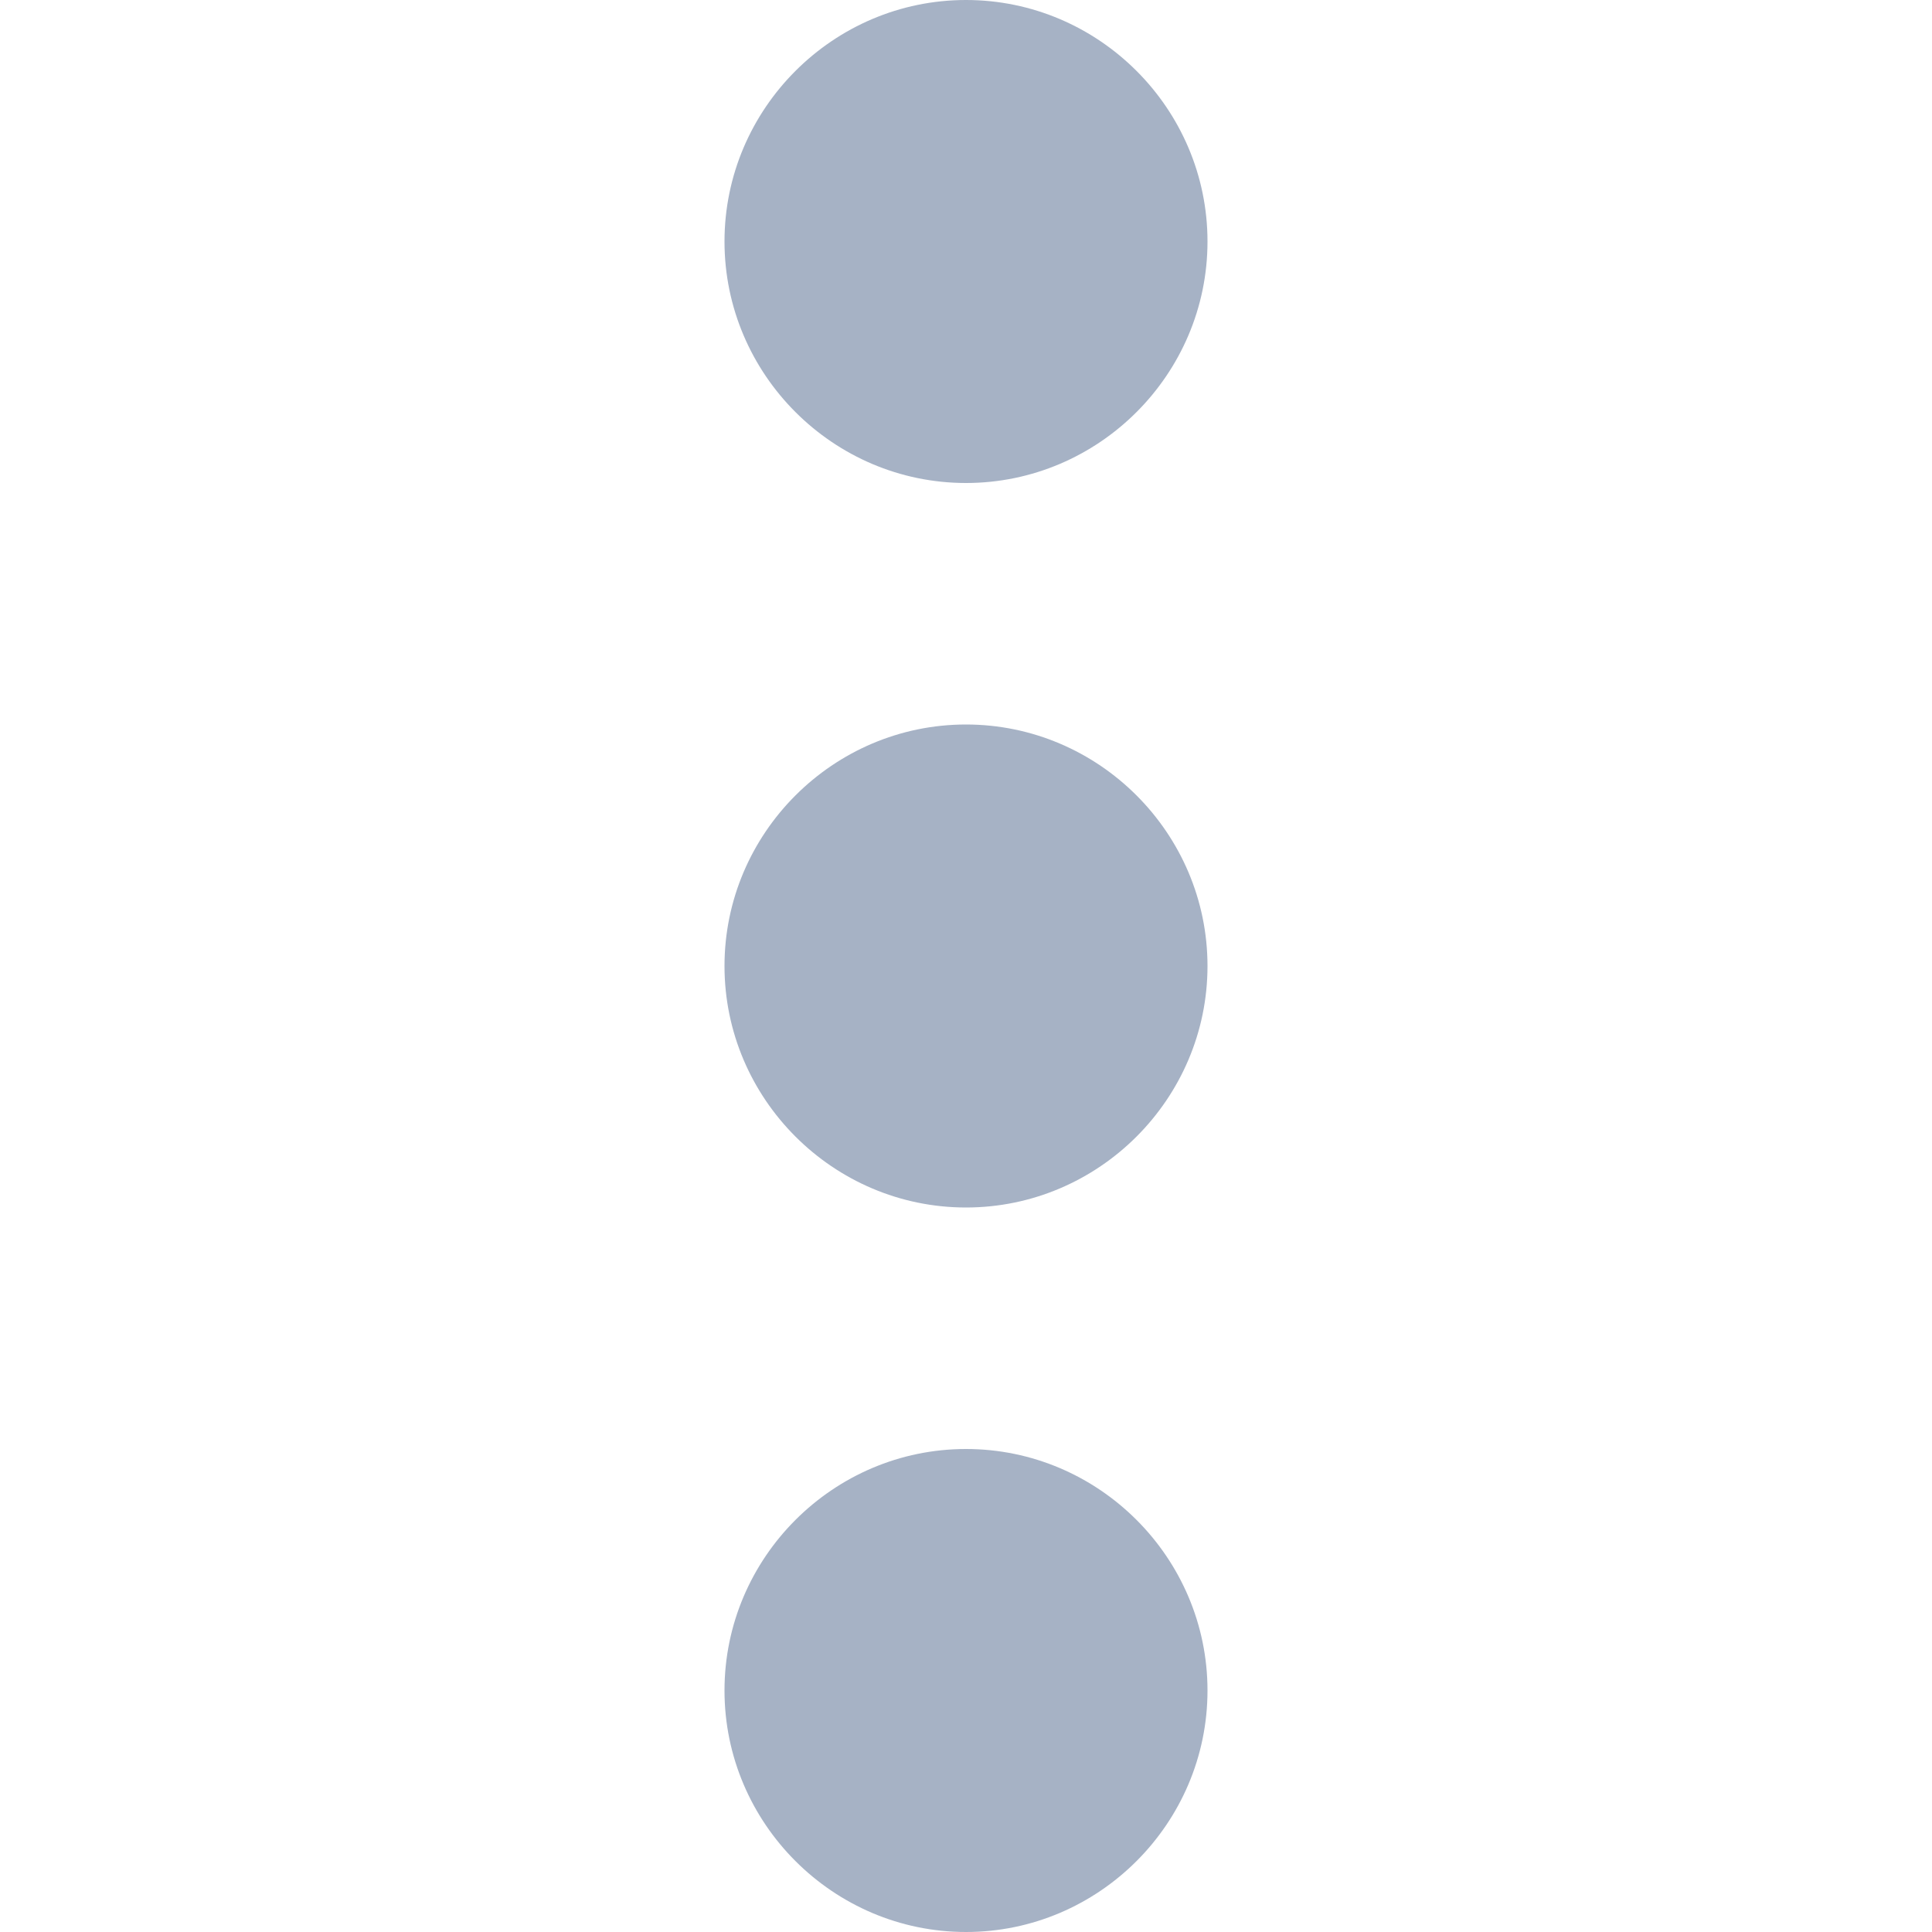
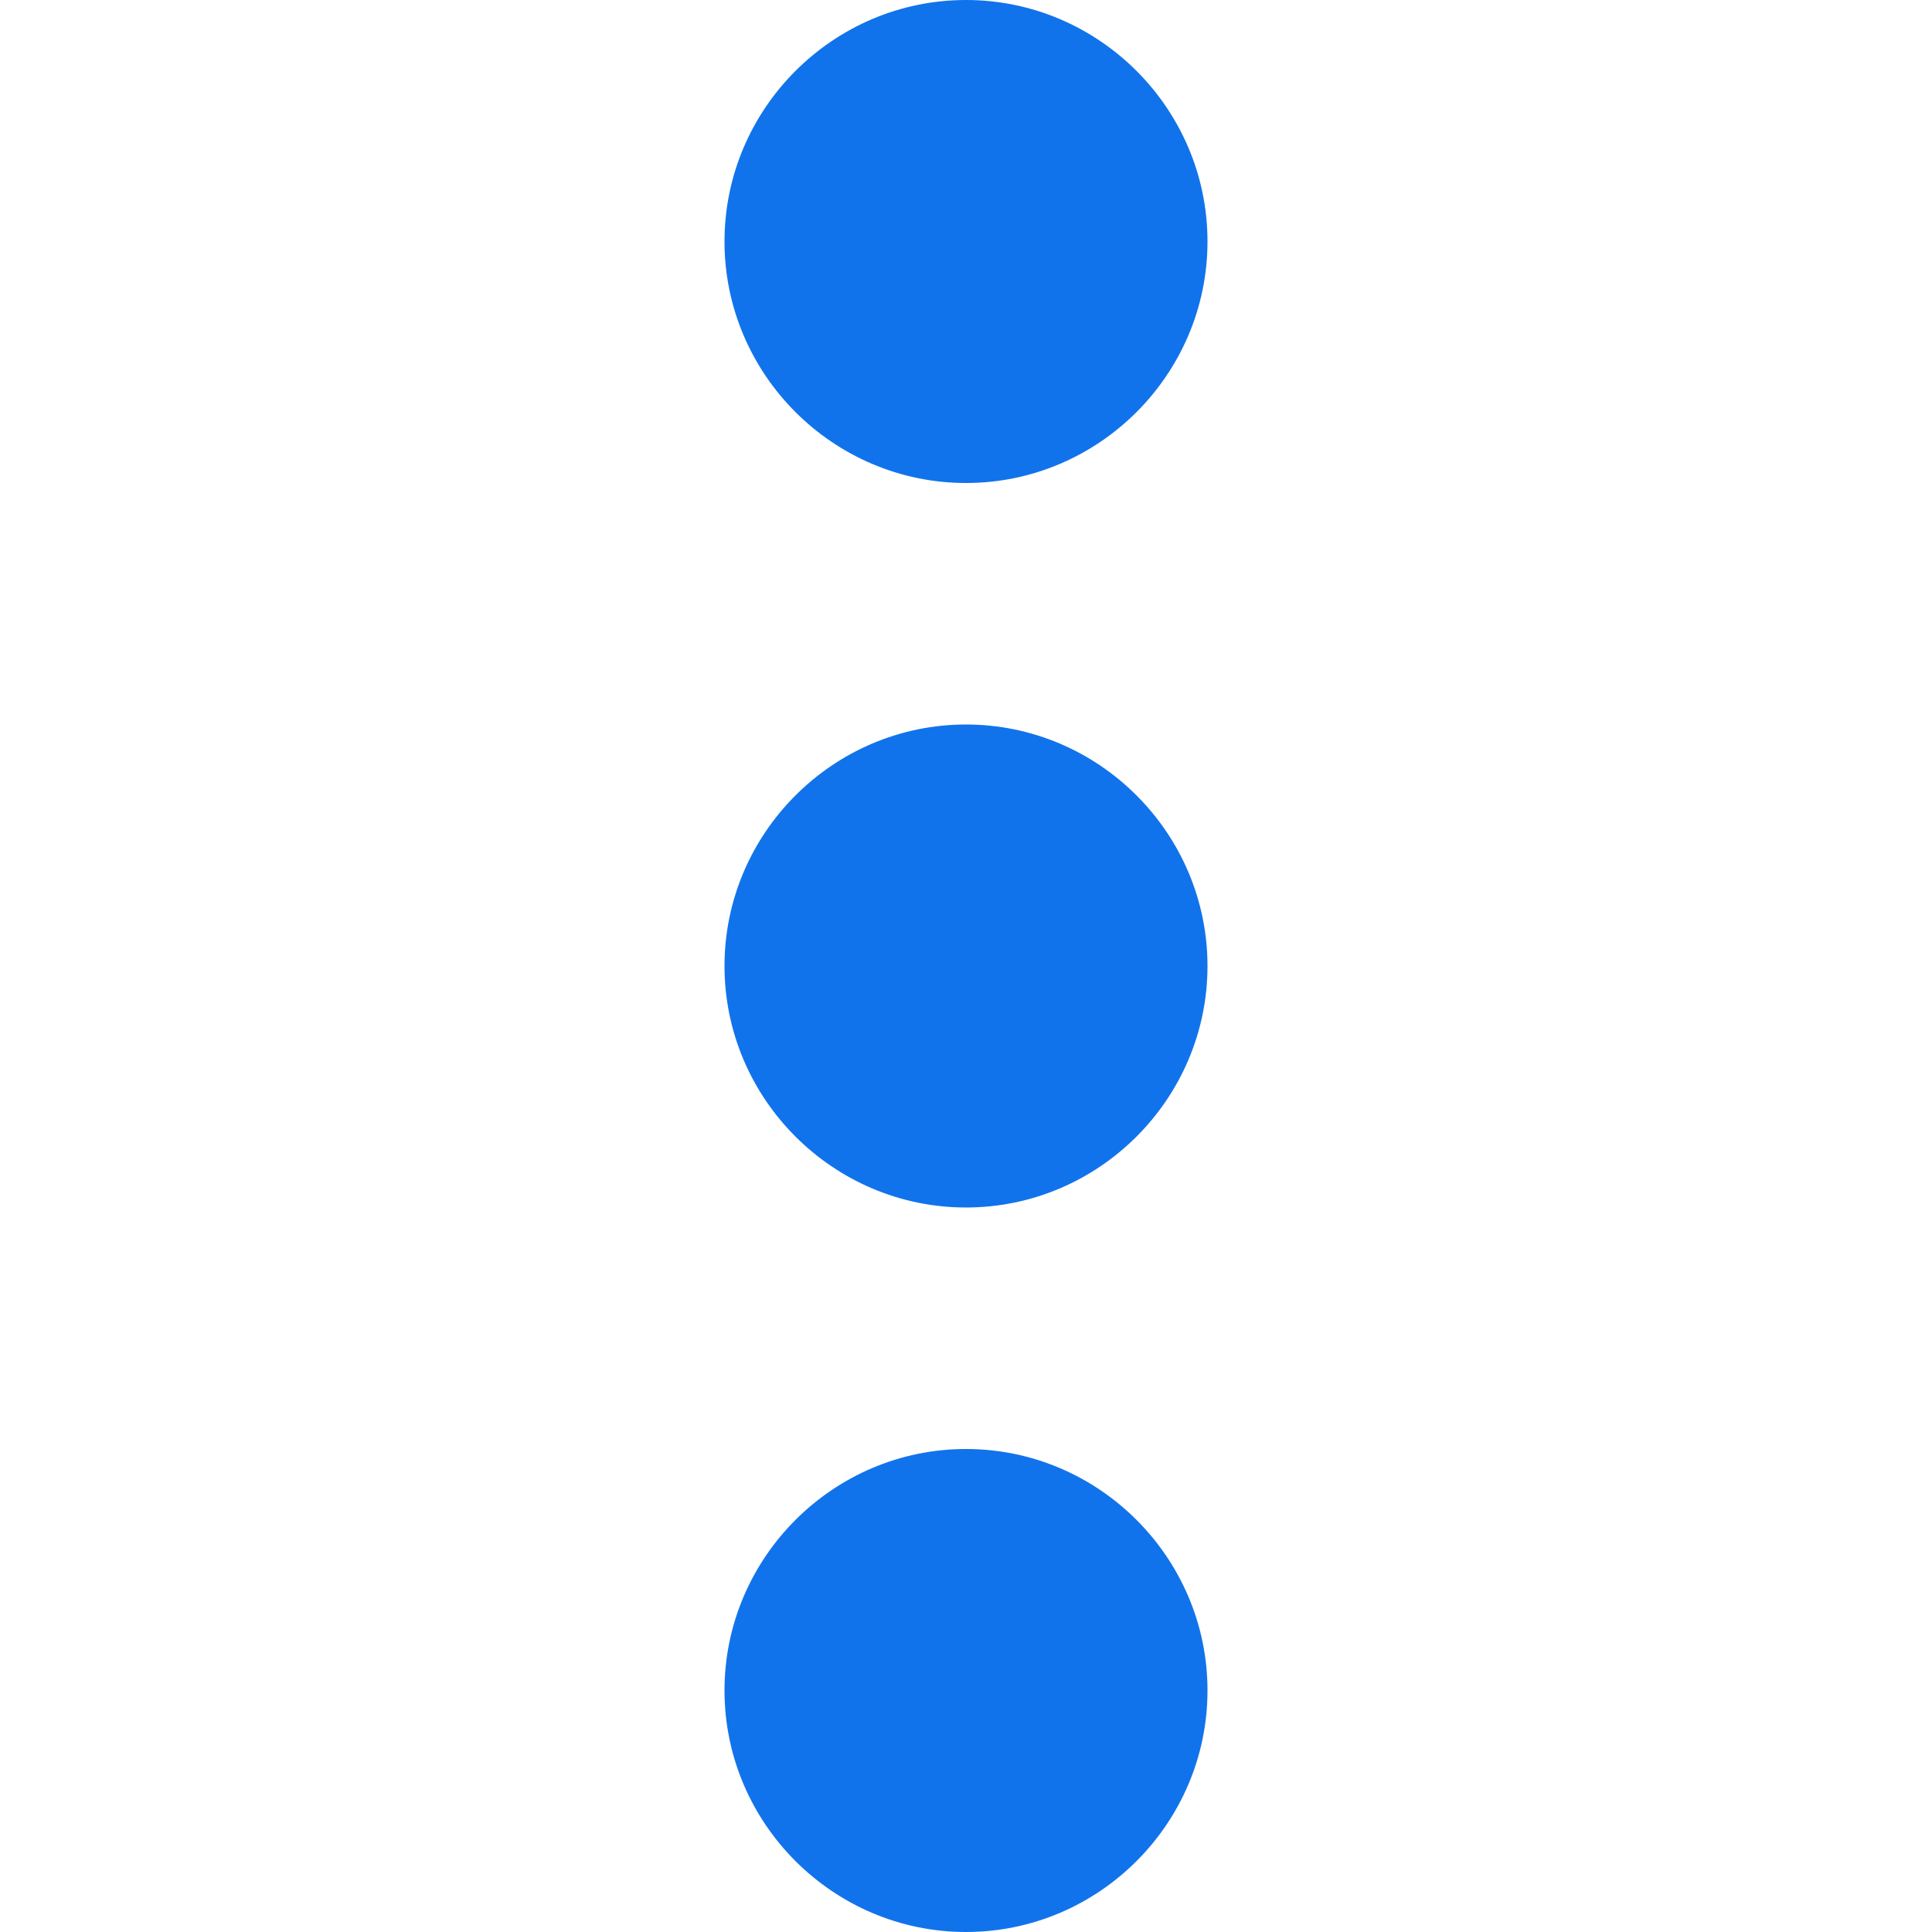
<svg xmlns="http://www.w3.org/2000/svg" version="1.1" width="512" height="512" x="0" y="0" viewBox="0 0 408 408" style="enable-background:new 0 0 512 512" xml:space="preserve">
  <g>
    <g>
      <g id="more-vert">
-         <path d="M204,102c28.05,0,51-22.95,51-51S232.05,0,204,0s-51,22.95-51,51S175.95,102,204,102z M204,153c-28.05,0-51,22.95-51,51    s22.95,51,51,51s51-22.95,51-51S232.05,153,204,153z M204,306c-28.05,0-51,22.95-51,51s22.95,51,51,51s51-22.95,51-51    S232.05,306,204,306z" fill="#a6b2c5" data-original="#000000" style="" />
+         <path d="M204,102c28.05,0,51-22.95,51-51S232.05,0,204,0s-51,22.95-51,51S175.95,102,204,102z M204,153c-28.05,0-51,22.95-51,51    s22.95,51,51,51s51-22.95,51-51S232.05,153,204,153z M204,306c-28.05,0-51,22.95-51,51s22.95,51,51,51s51-22.95,51-51    S232.05,306,204,306z" fill="#1173eb" data-original="#000000" style="" />
      </g>
    </g>
    <g>
</g>
    <g>
</g>
    <g>
</g>
    <g>
</g>
    <g>
</g>
    <g>
</g>
    <g>
</g>
    <g>
</g>
    <g>
</g>
    <g>
</g>
    <g>
</g>
    <g>
</g>
    <g>
</g>
    <g>
</g>
    <g>
</g>
  </g>
</svg>
